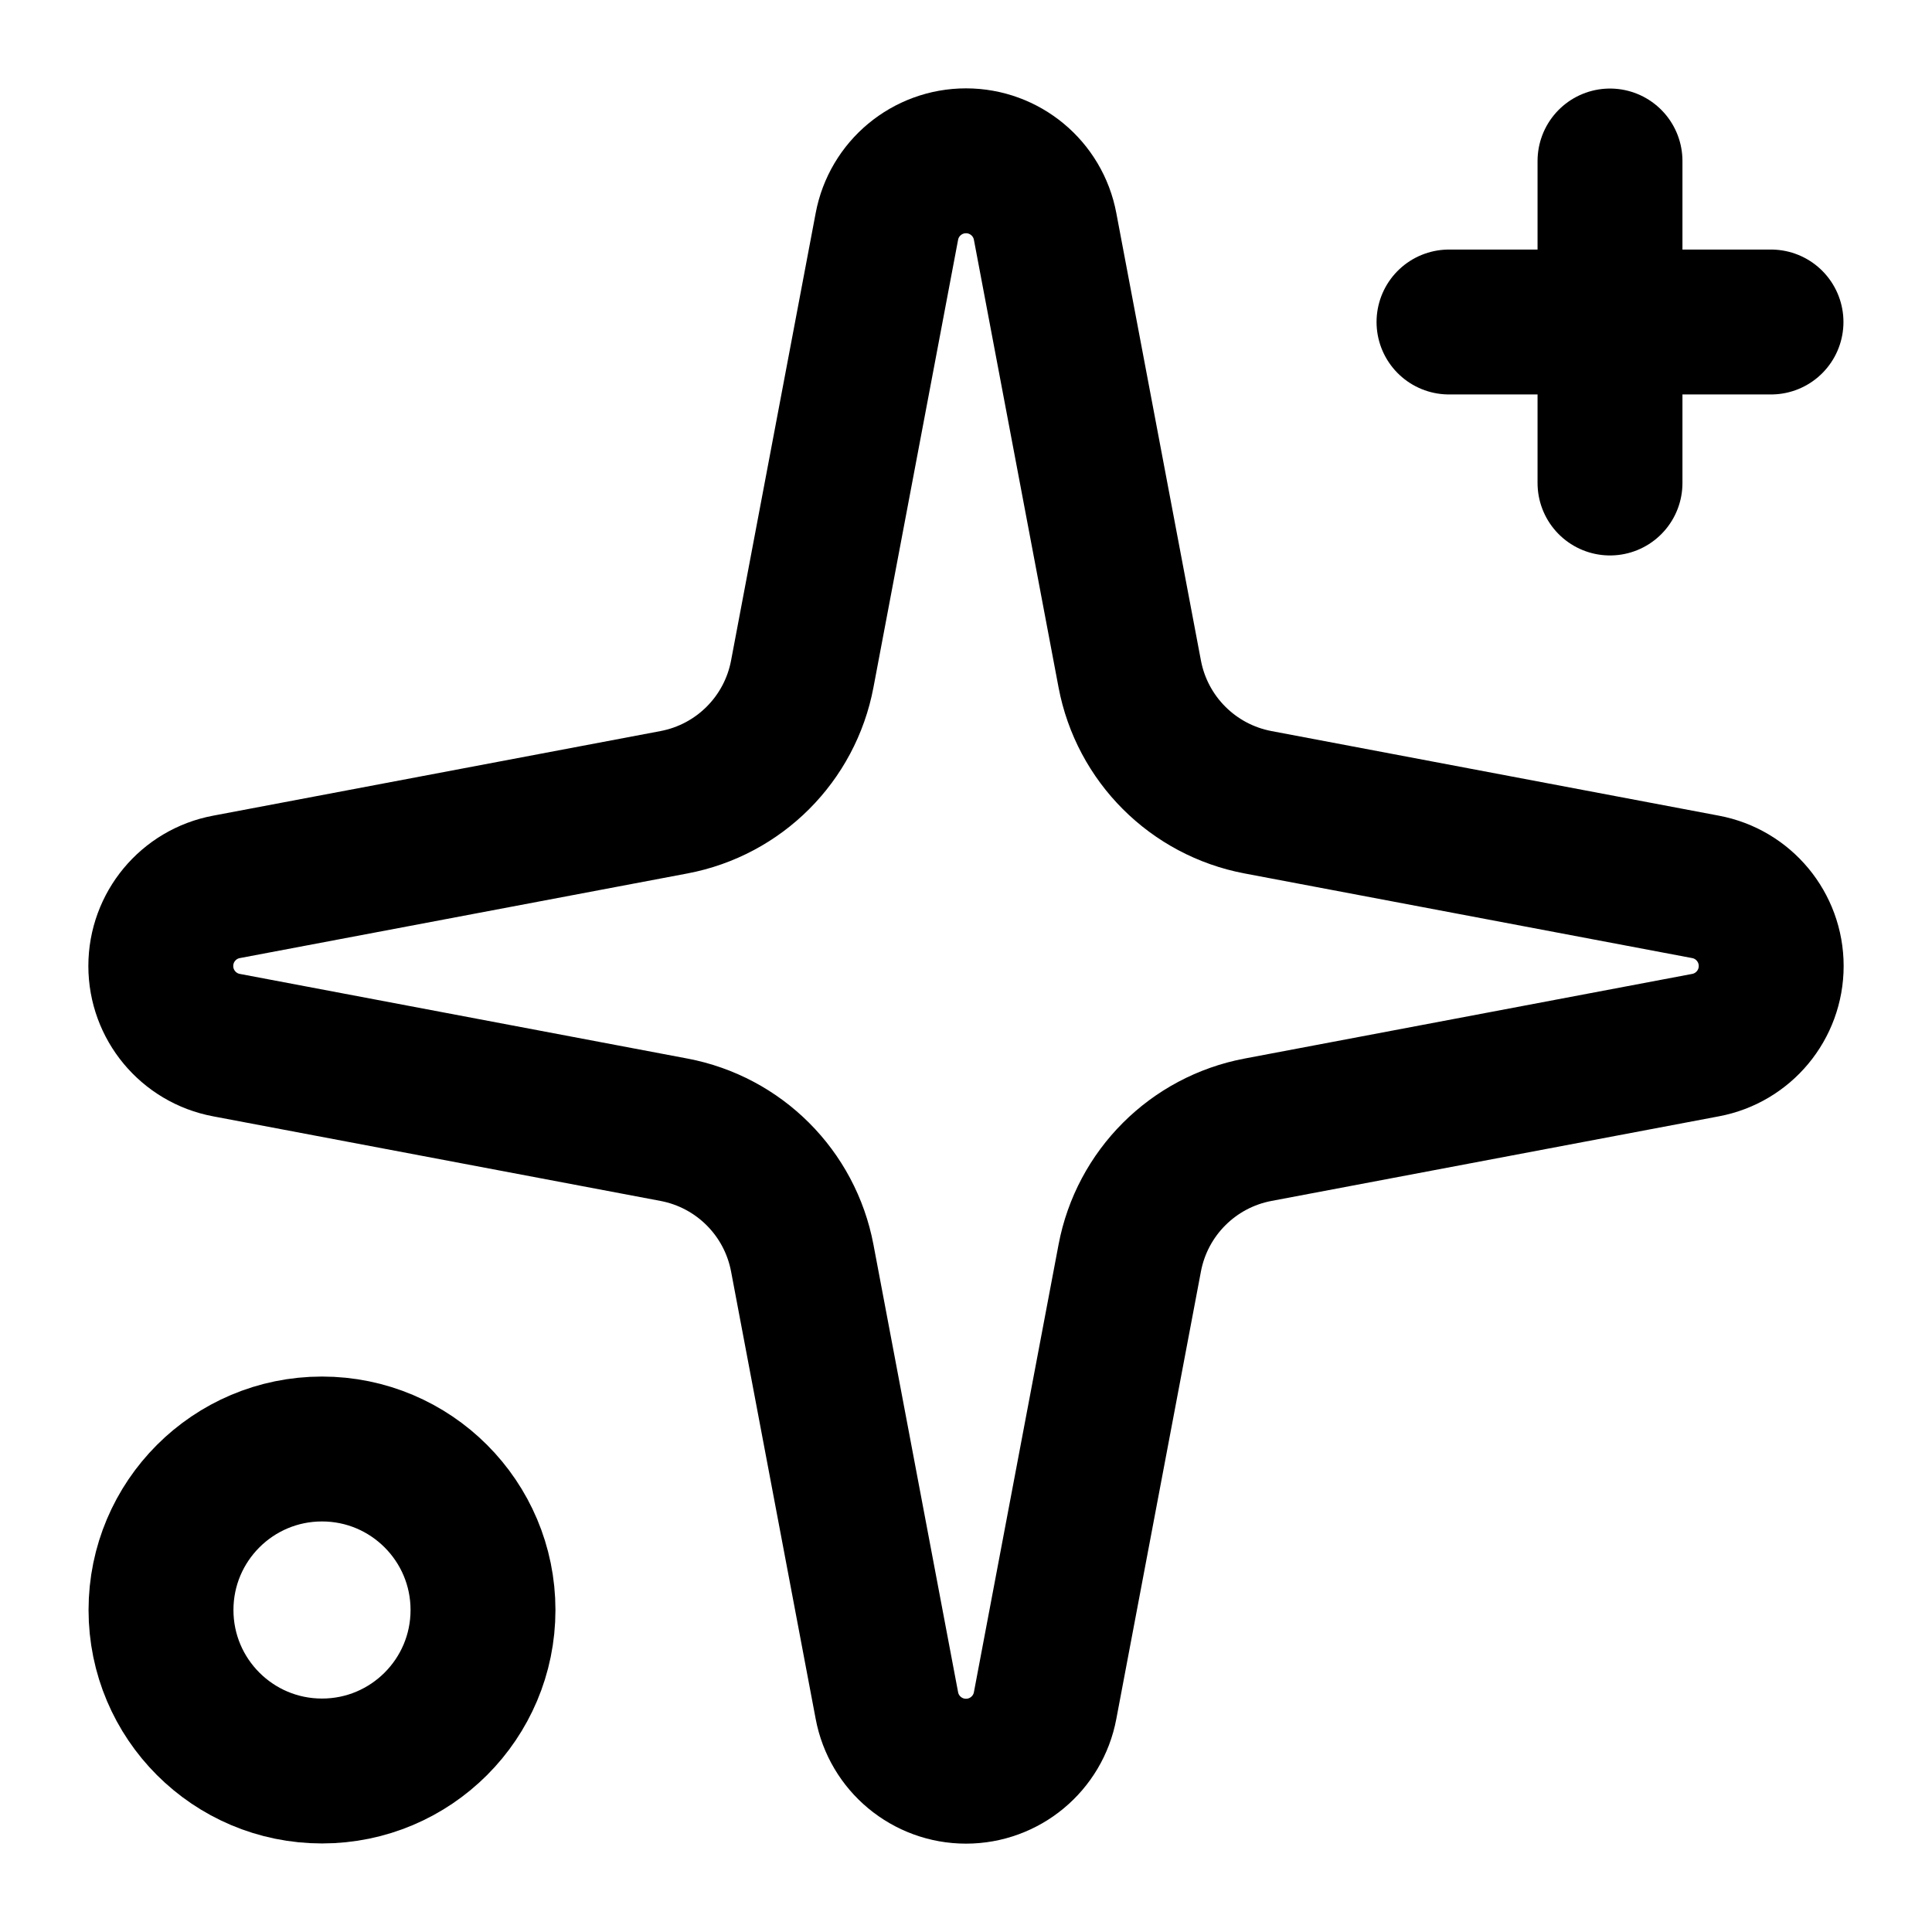
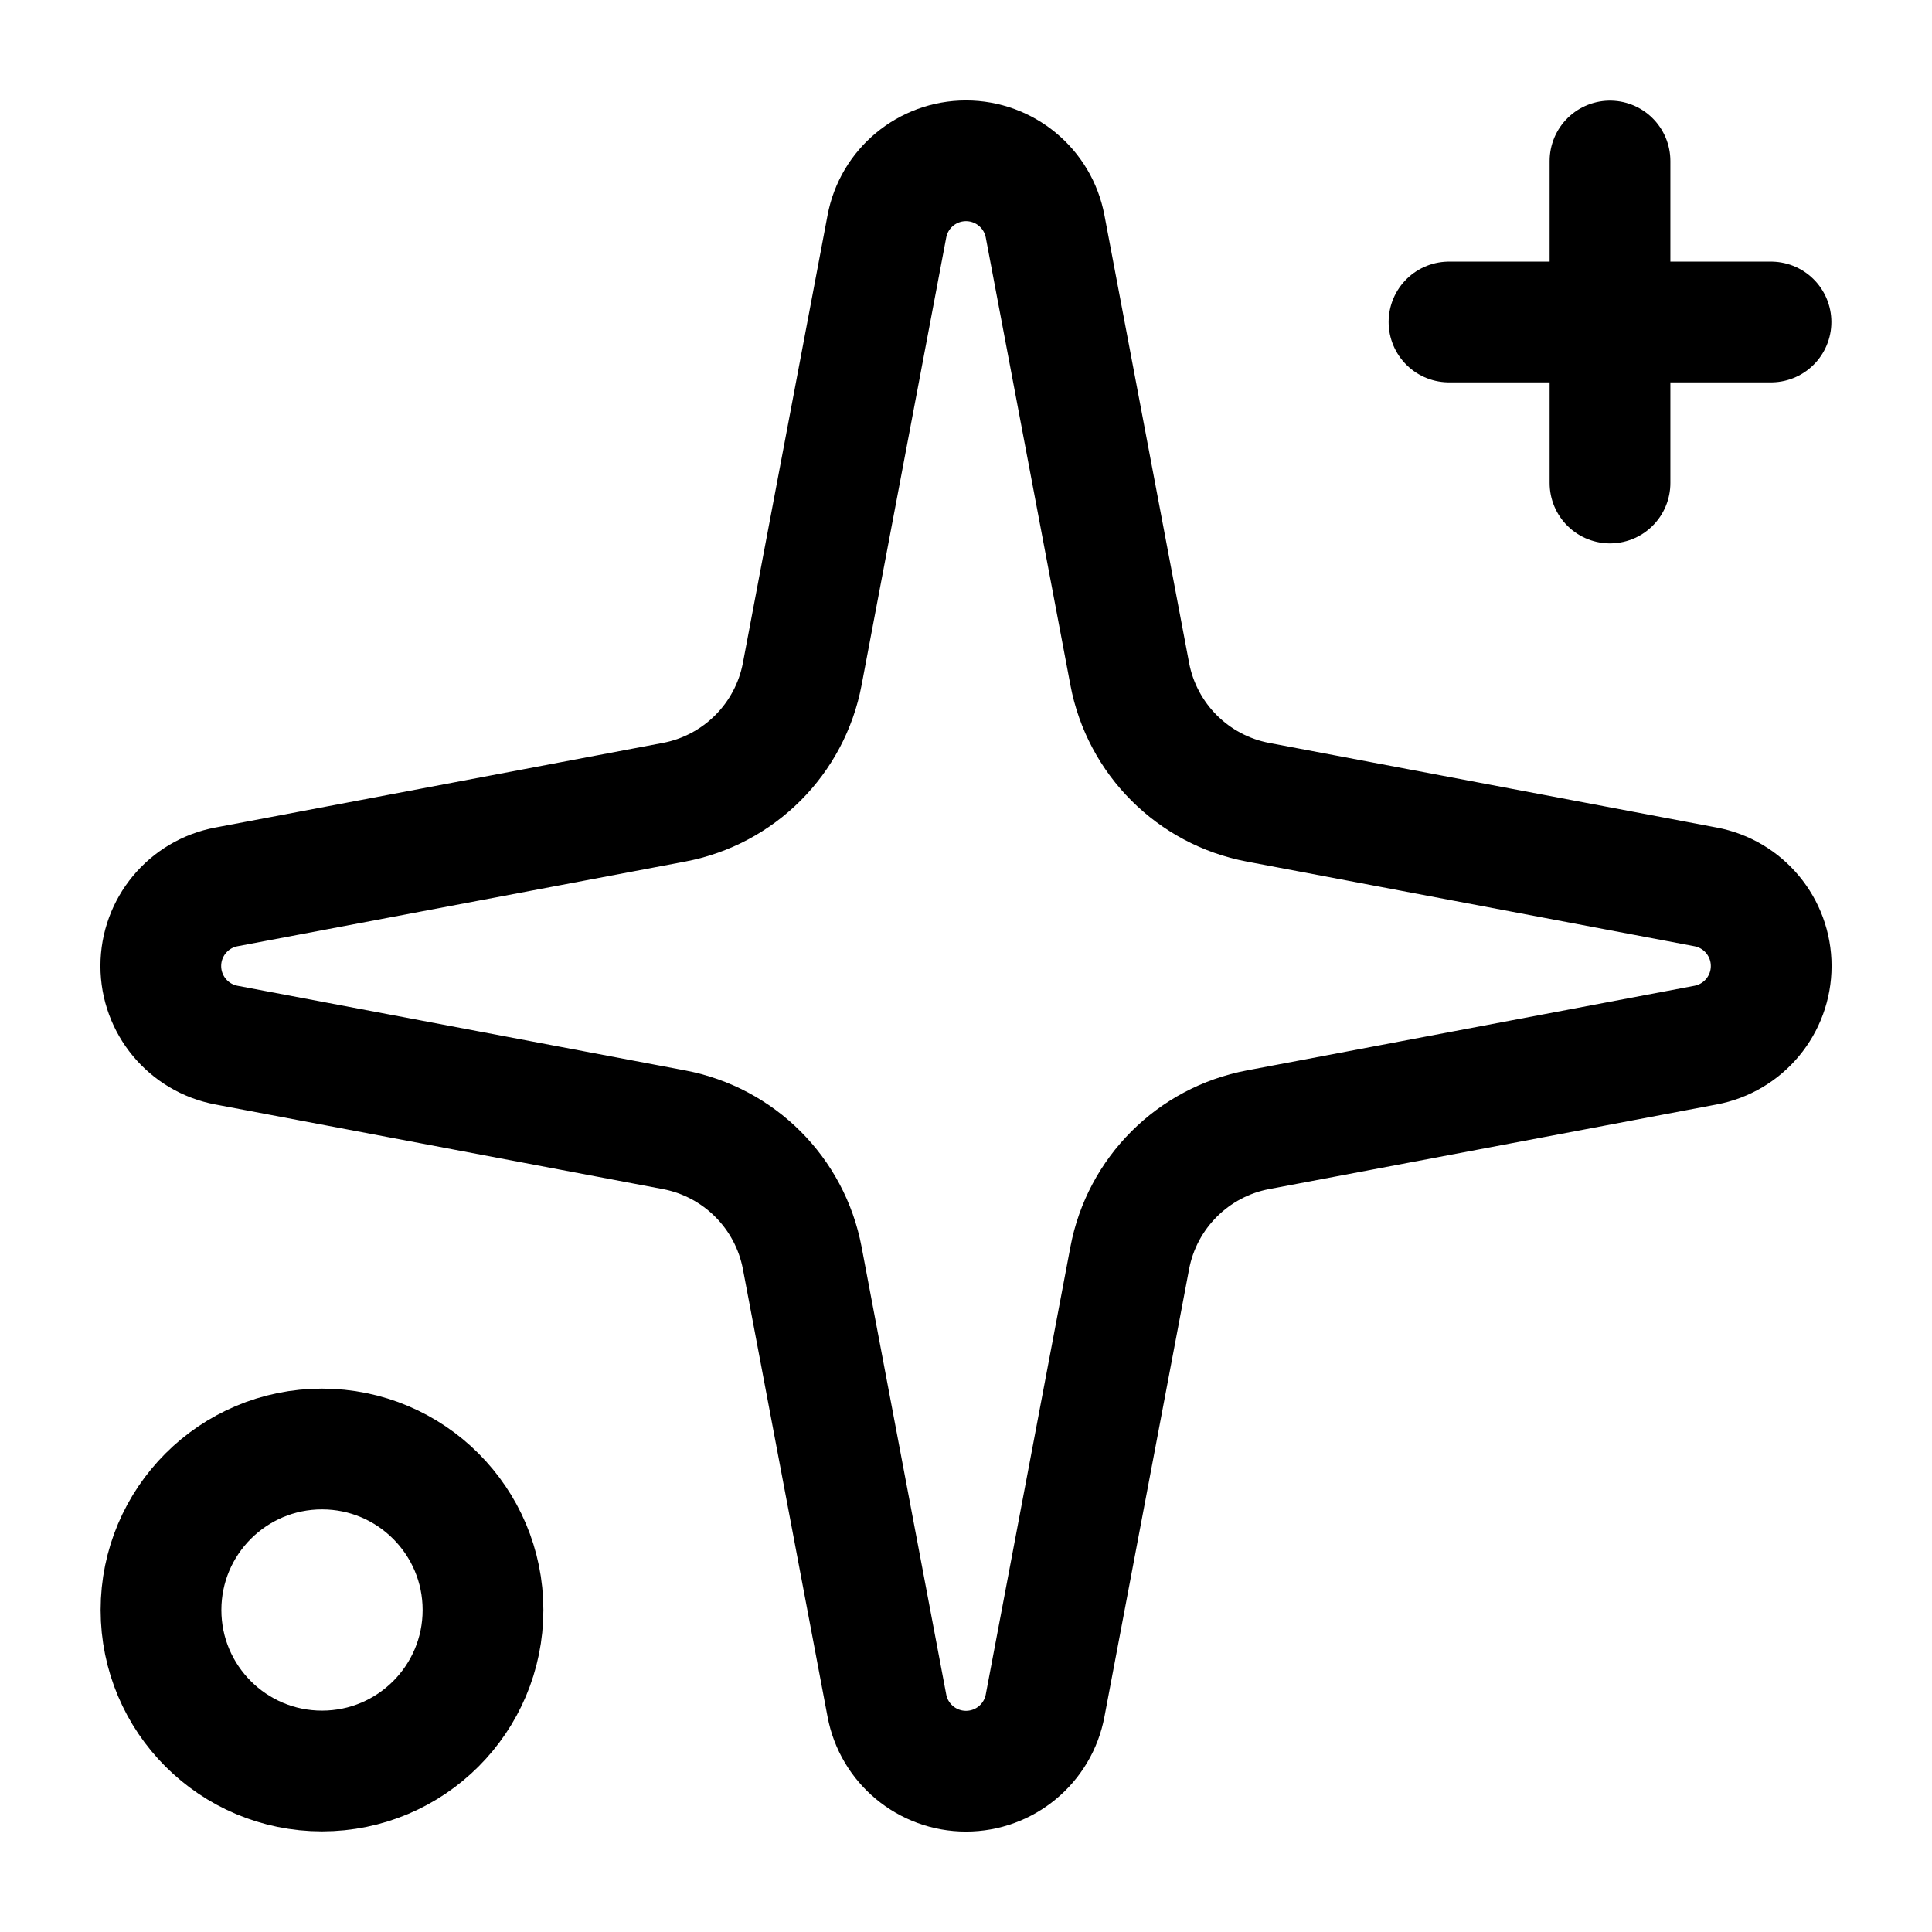
- <svg xmlns="http://www.w3.org/2000/svg" viewBox="0 0 24 24" fill="none" stroke="currentColor" stroke-width="1.8" stroke-linecap="round" stroke-linejoin="round">
+ <svg xmlns="http://www.w3.org/2000/svg" viewBox="0 0 24 24" fill="none" stroke="currentColor" stroke-width="1.5" stroke-linecap="round" stroke-linejoin="round">
  <path d="M11.017 2.814a1 1 0 0 1 1.966 0l1.051 5.558a2 2 0 0 0 1.594 1.594l5.558 1.051a1 1 0 0 1 0 1.966l-5.558 1.051a2 2 0 0 0-1.594 1.594l-1.051 5.558a1 1 0 0 1-1.966 0l-1.051-5.558a2 2 0 0 0-1.594-1.594l-5.558-1.051a1 1 0 0 1 0-1.966l5.558-1.051a2 2 0 0 0 1.594-1.594z" />
  <path d="M20 2v4" />
  <path d="M22 4h-4" />
  <circle cx="4" cy="20" r="2" />
</svg>
